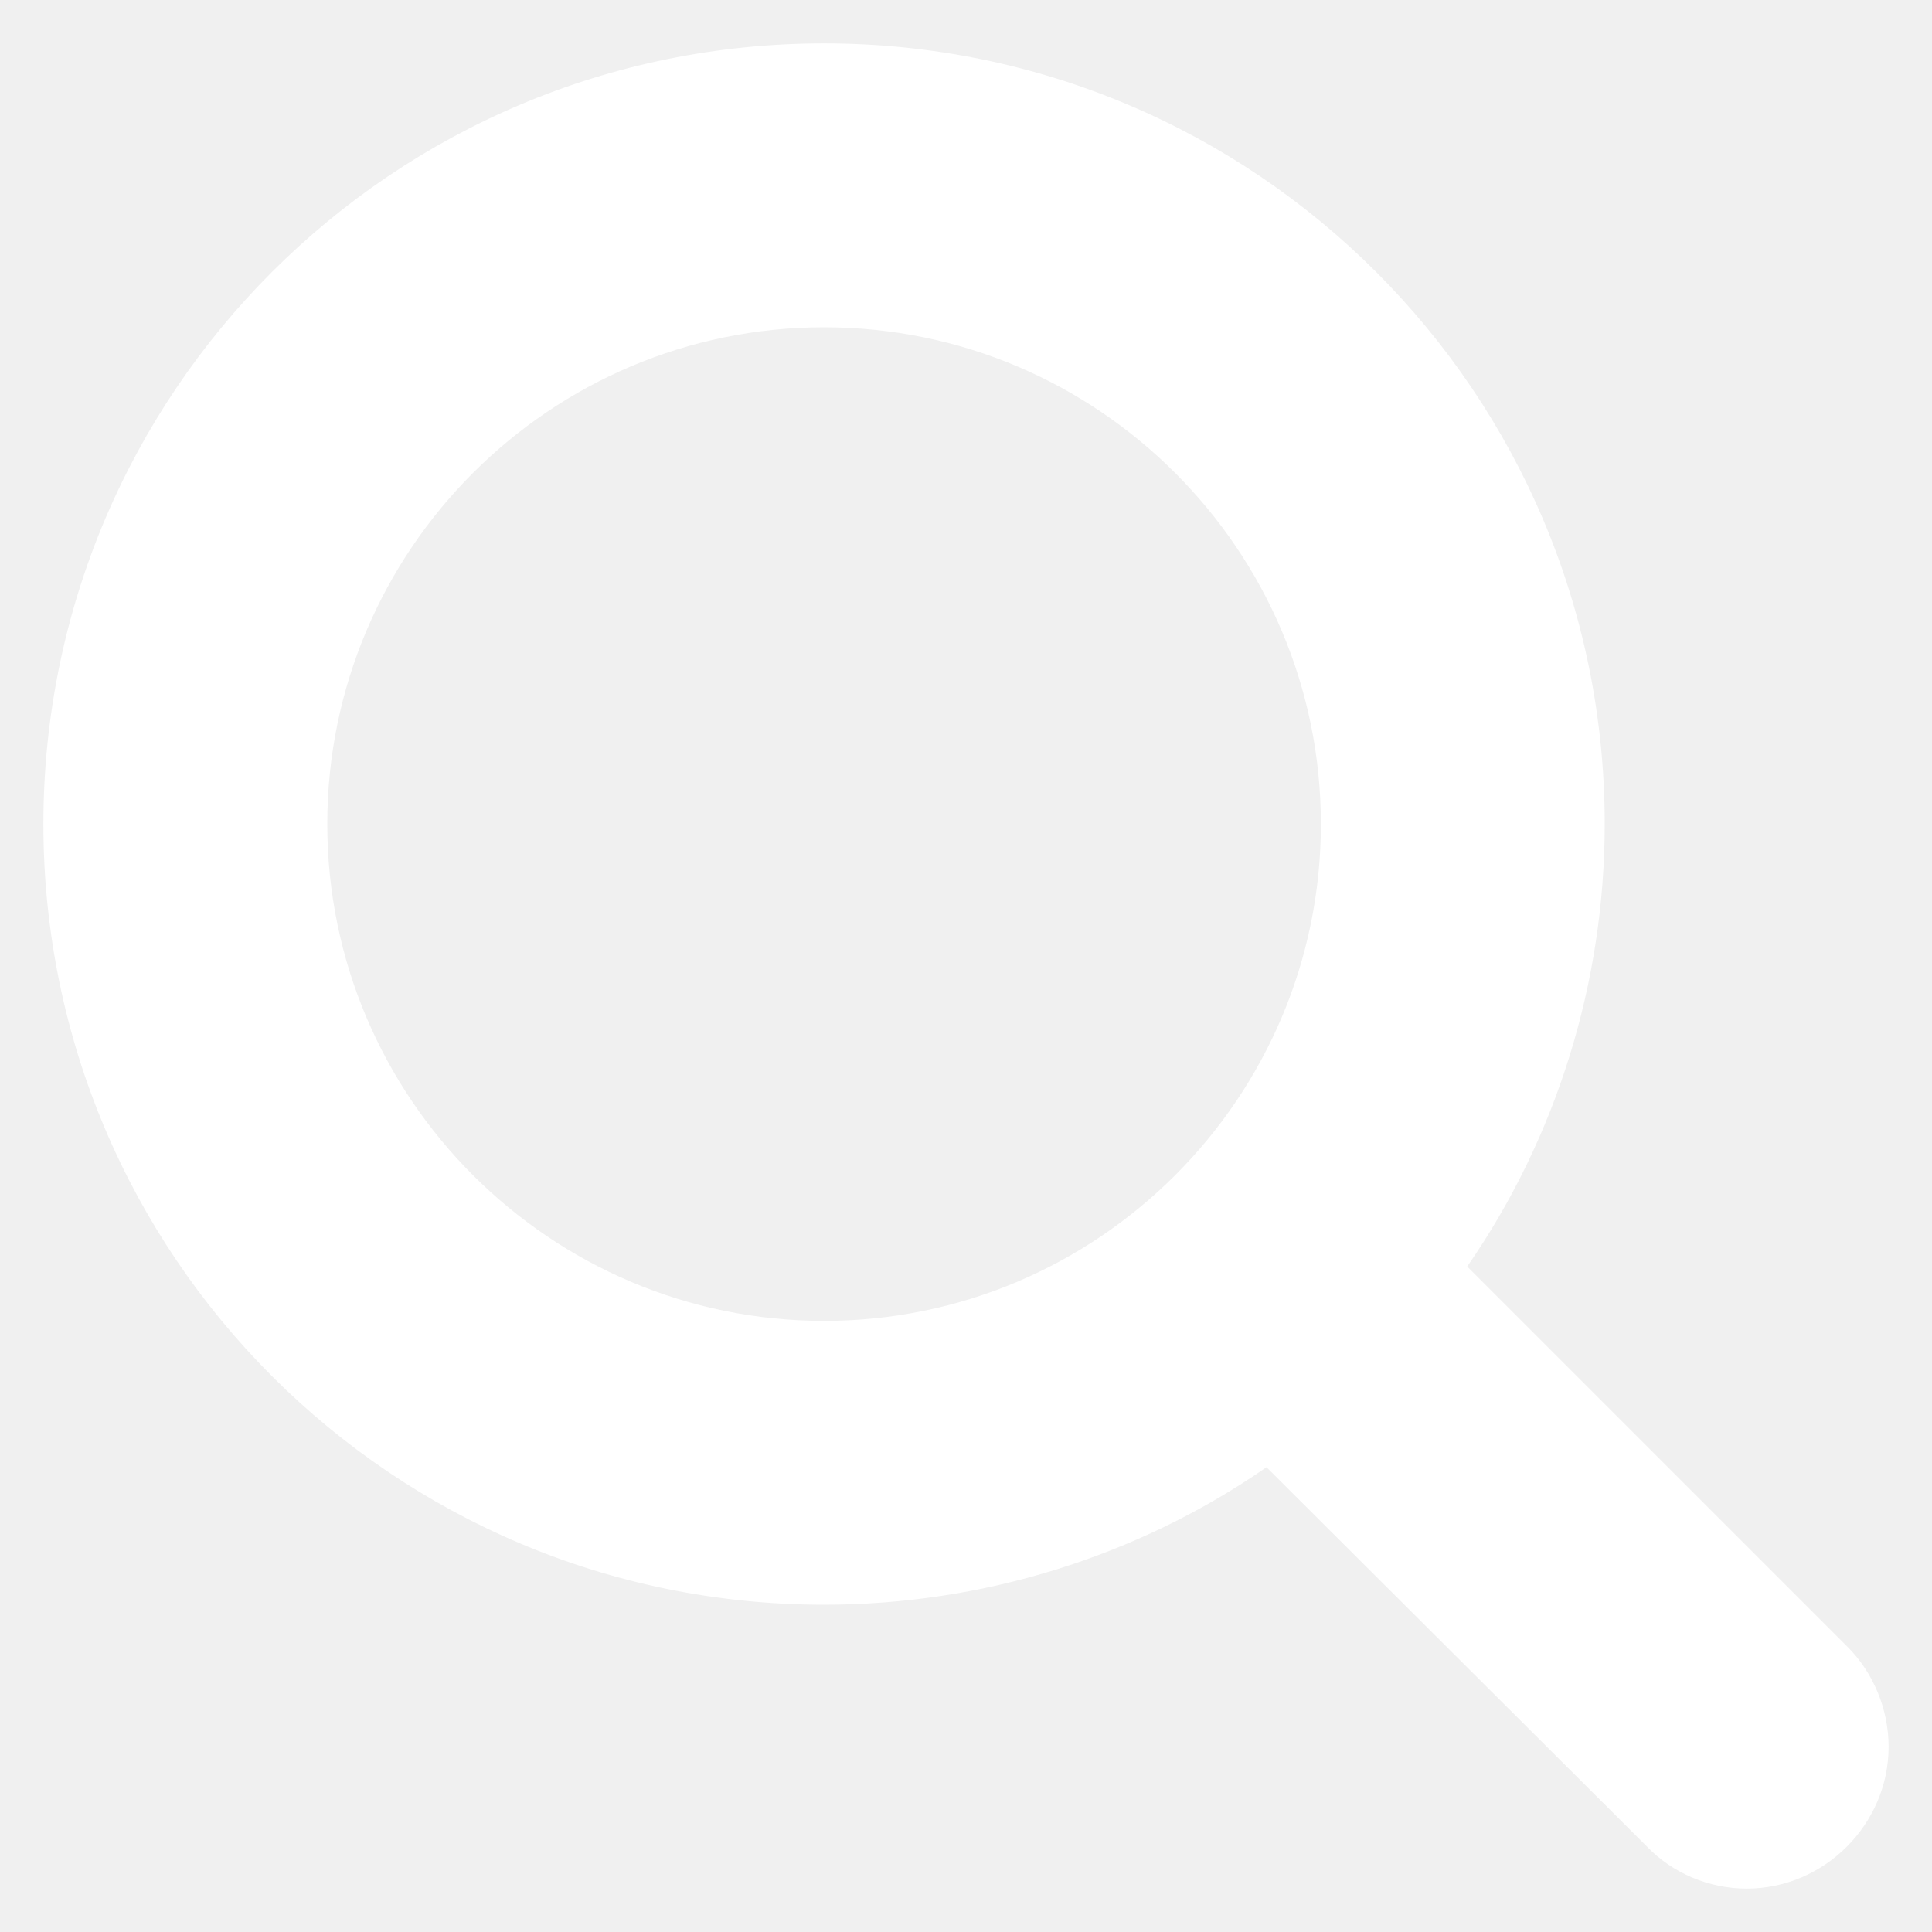
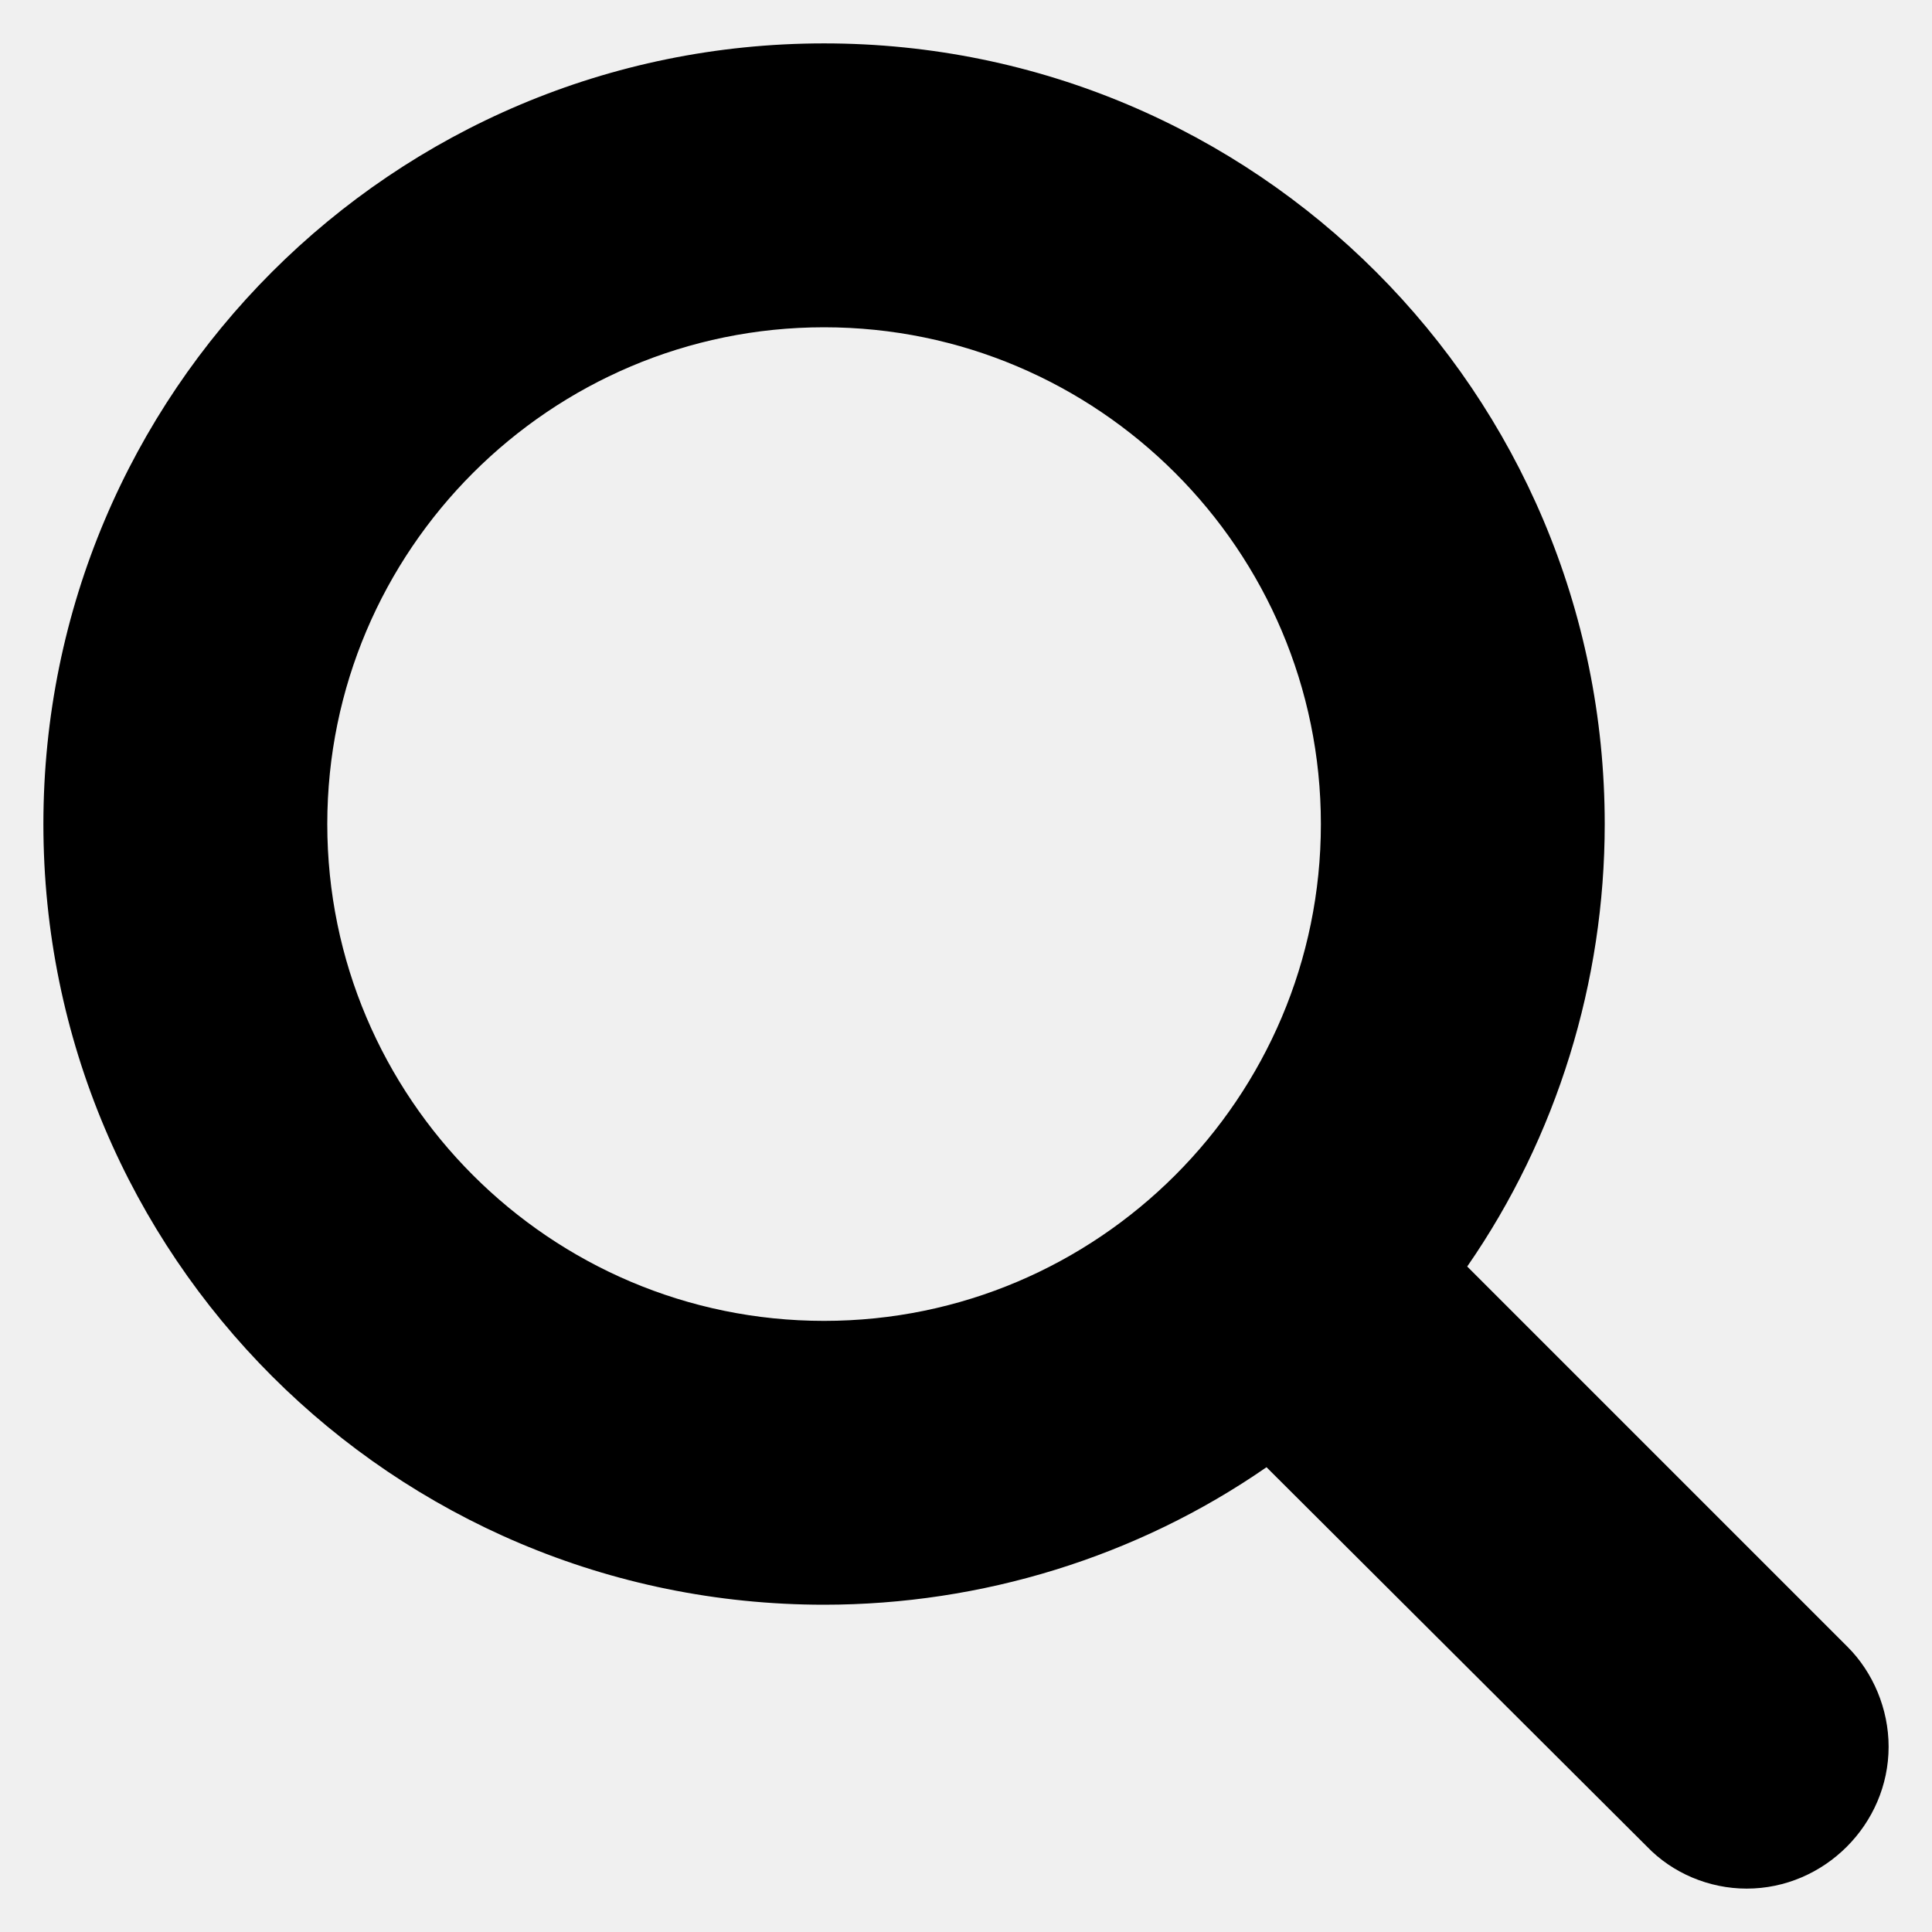
<svg xmlns="http://www.w3.org/2000/svg" width="35" height="35" viewBox="0 0 35 35" fill="none">
-   <path d="M23.929 14.929C23.929 19.891 19.891 23.929 14.929 23.929C9.967 23.929 5.929 19.891 5.929 14.929C5.929 9.967 9.967 5.929 14.929 5.929C19.891 5.929 23.929 9.967 23.929 14.929ZM34.214 31.643C34.214 30.96 33.933 30.297 33.471 29.835L26.58 22.944C28.208 20.594 29.071 17.781 29.071 14.929C29.071 7.114 22.743 0.786 14.929 0.786C7.114 0.786 0.786 7.114 0.786 14.929C0.786 22.743 7.114 29.071 14.929 29.071C17.781 29.071 20.594 28.208 22.944 26.58L29.835 33.451C30.297 33.933 30.96 34.214 31.643 34.214C33.049 34.214 34.214 33.049 34.214 31.643Z" fill="white" />
+   <path d="M23.929 14.929C23.929 19.891 19.891 23.929 14.929 23.929C9.967 23.929 5.929 19.891 5.929 14.929C5.929 9.967 9.967 5.929 14.929 5.929C19.891 5.929 23.929 9.967 23.929 14.929ZM34.214 31.643C34.214 30.96 33.933 30.297 33.471 29.835L26.58 22.944C28.208 20.594 29.071 17.781 29.071 14.929C29.071 7.114 22.743 0.786 14.929 0.786C7.114 0.786 0.786 7.114 0.786 14.929C0.786 22.743 7.114 29.071 14.929 29.071C17.781 29.071 20.594 28.208 22.944 26.58L29.835 33.451C30.297 33.933 30.96 34.214 31.643 34.214C33.049 34.214 34.214 33.049 34.214 31.643Z" fill="currentColor" />
</svg>
